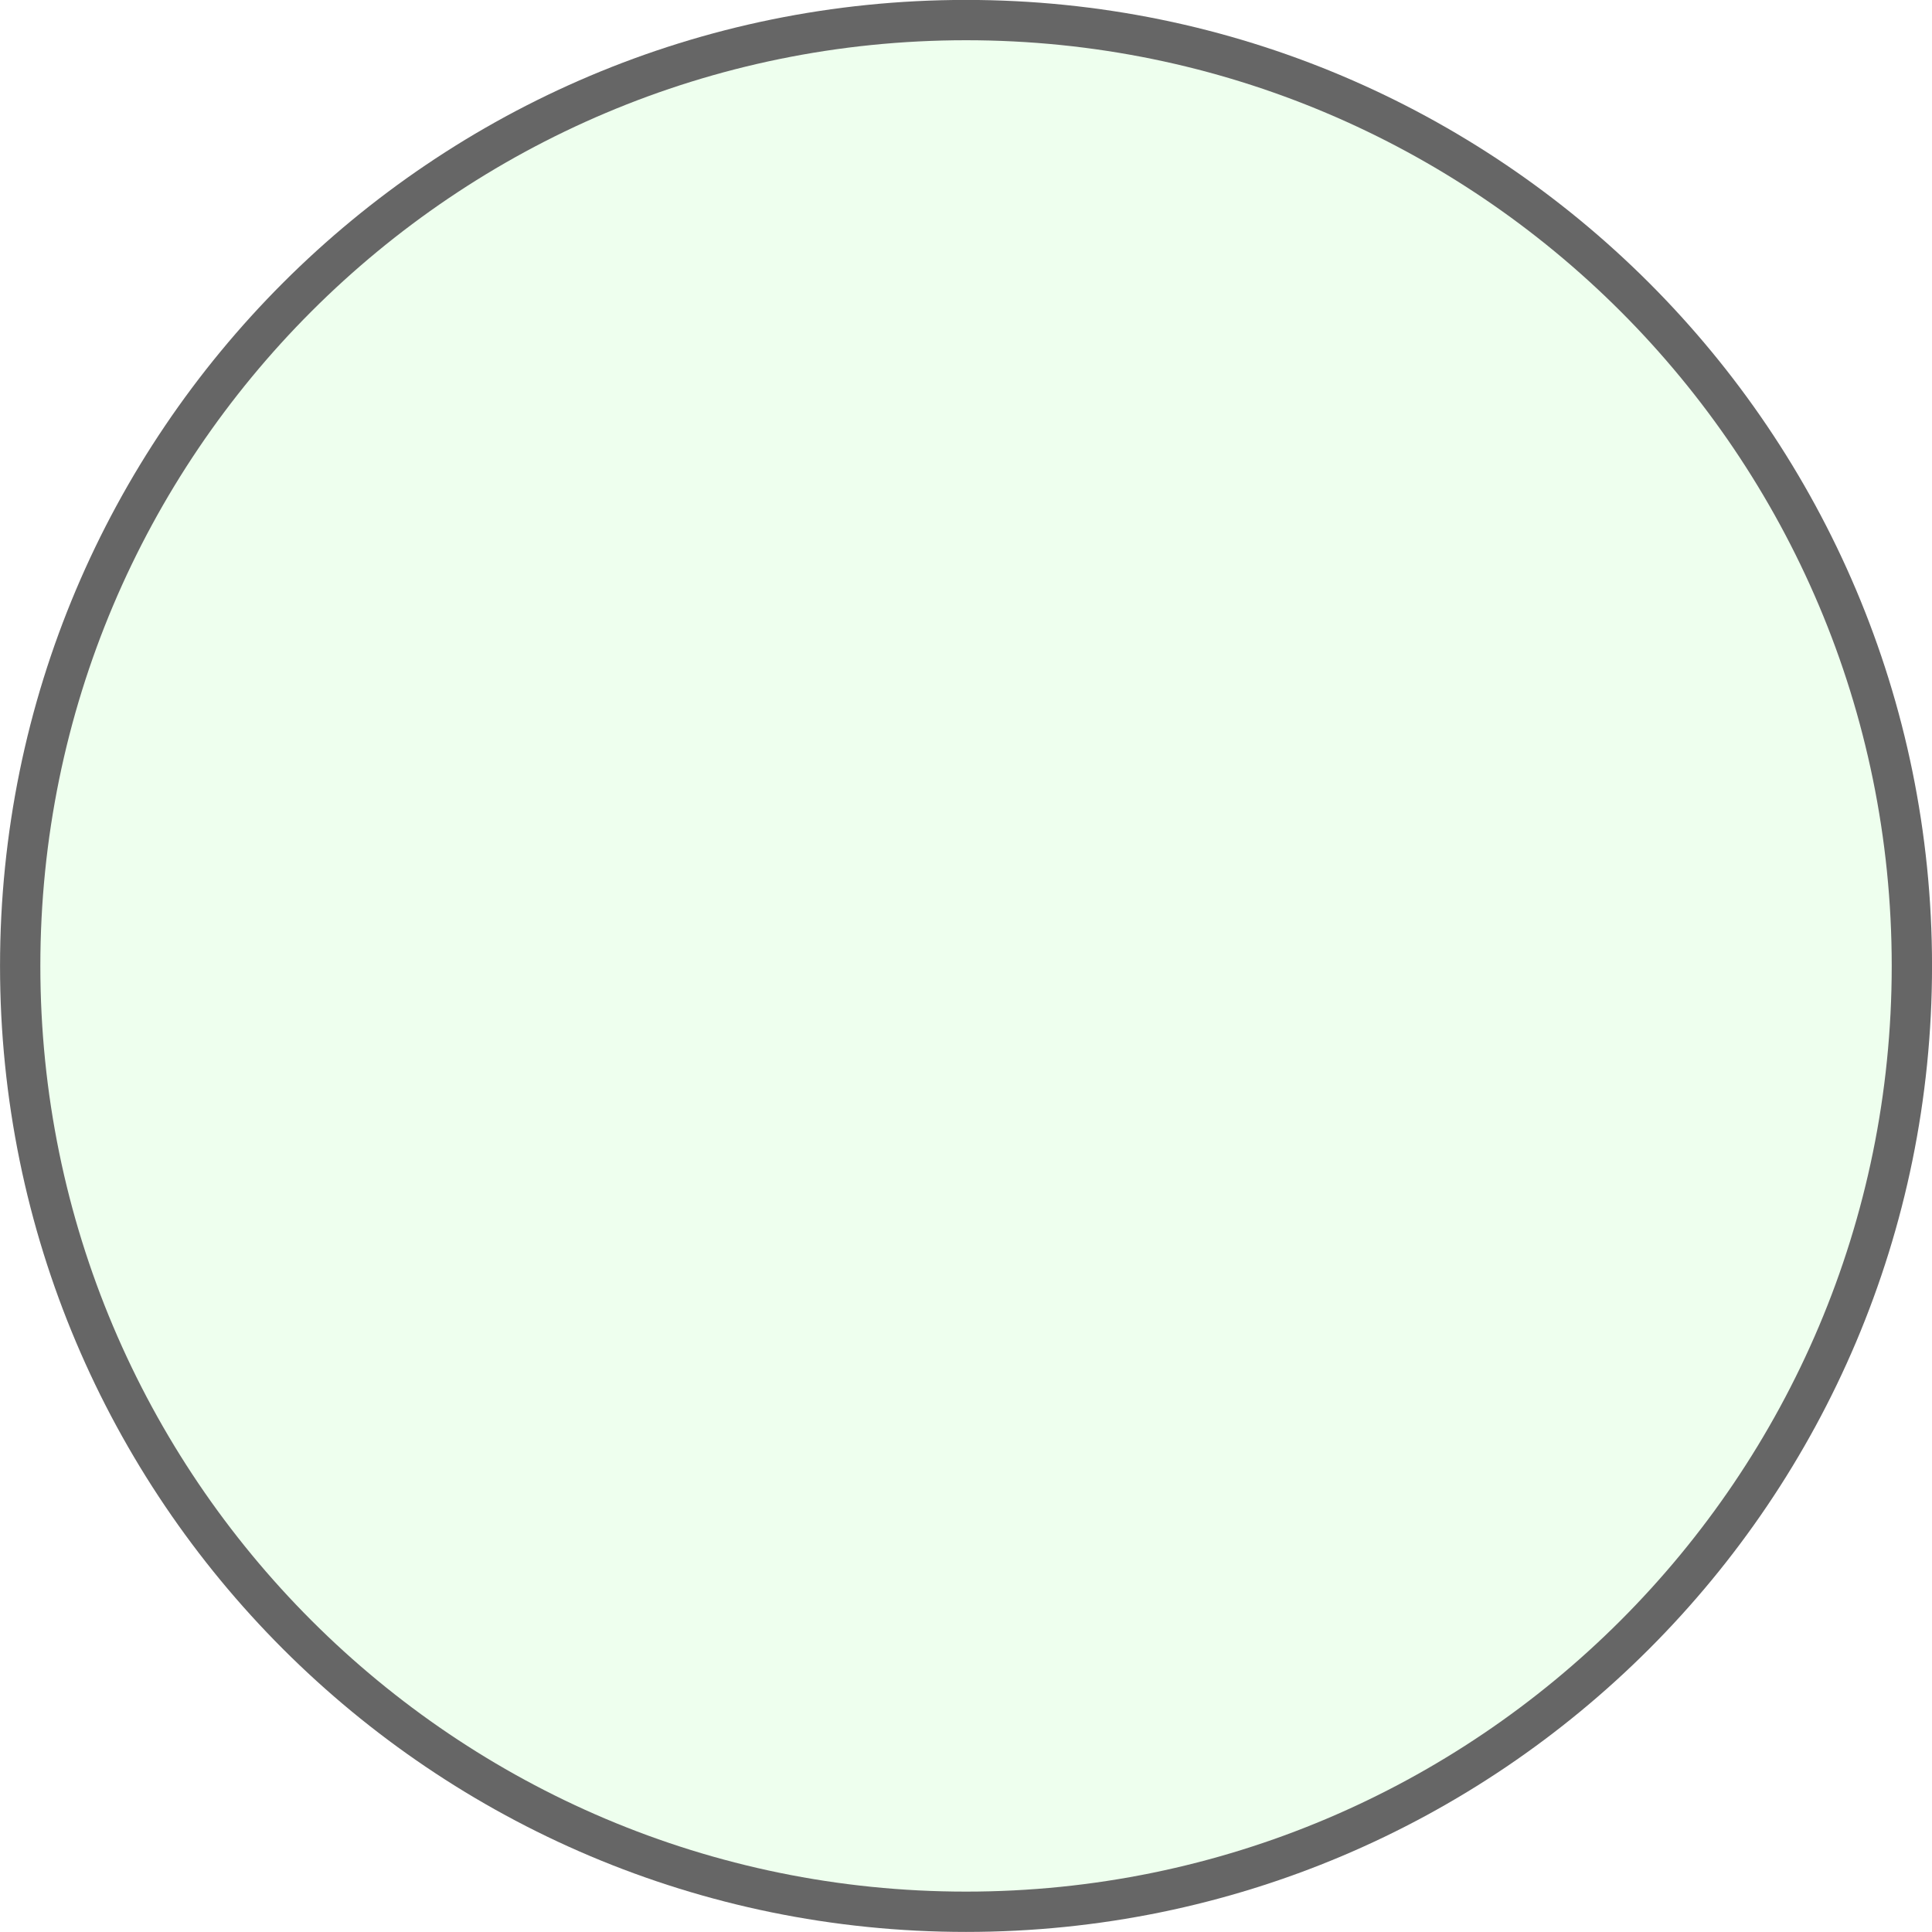
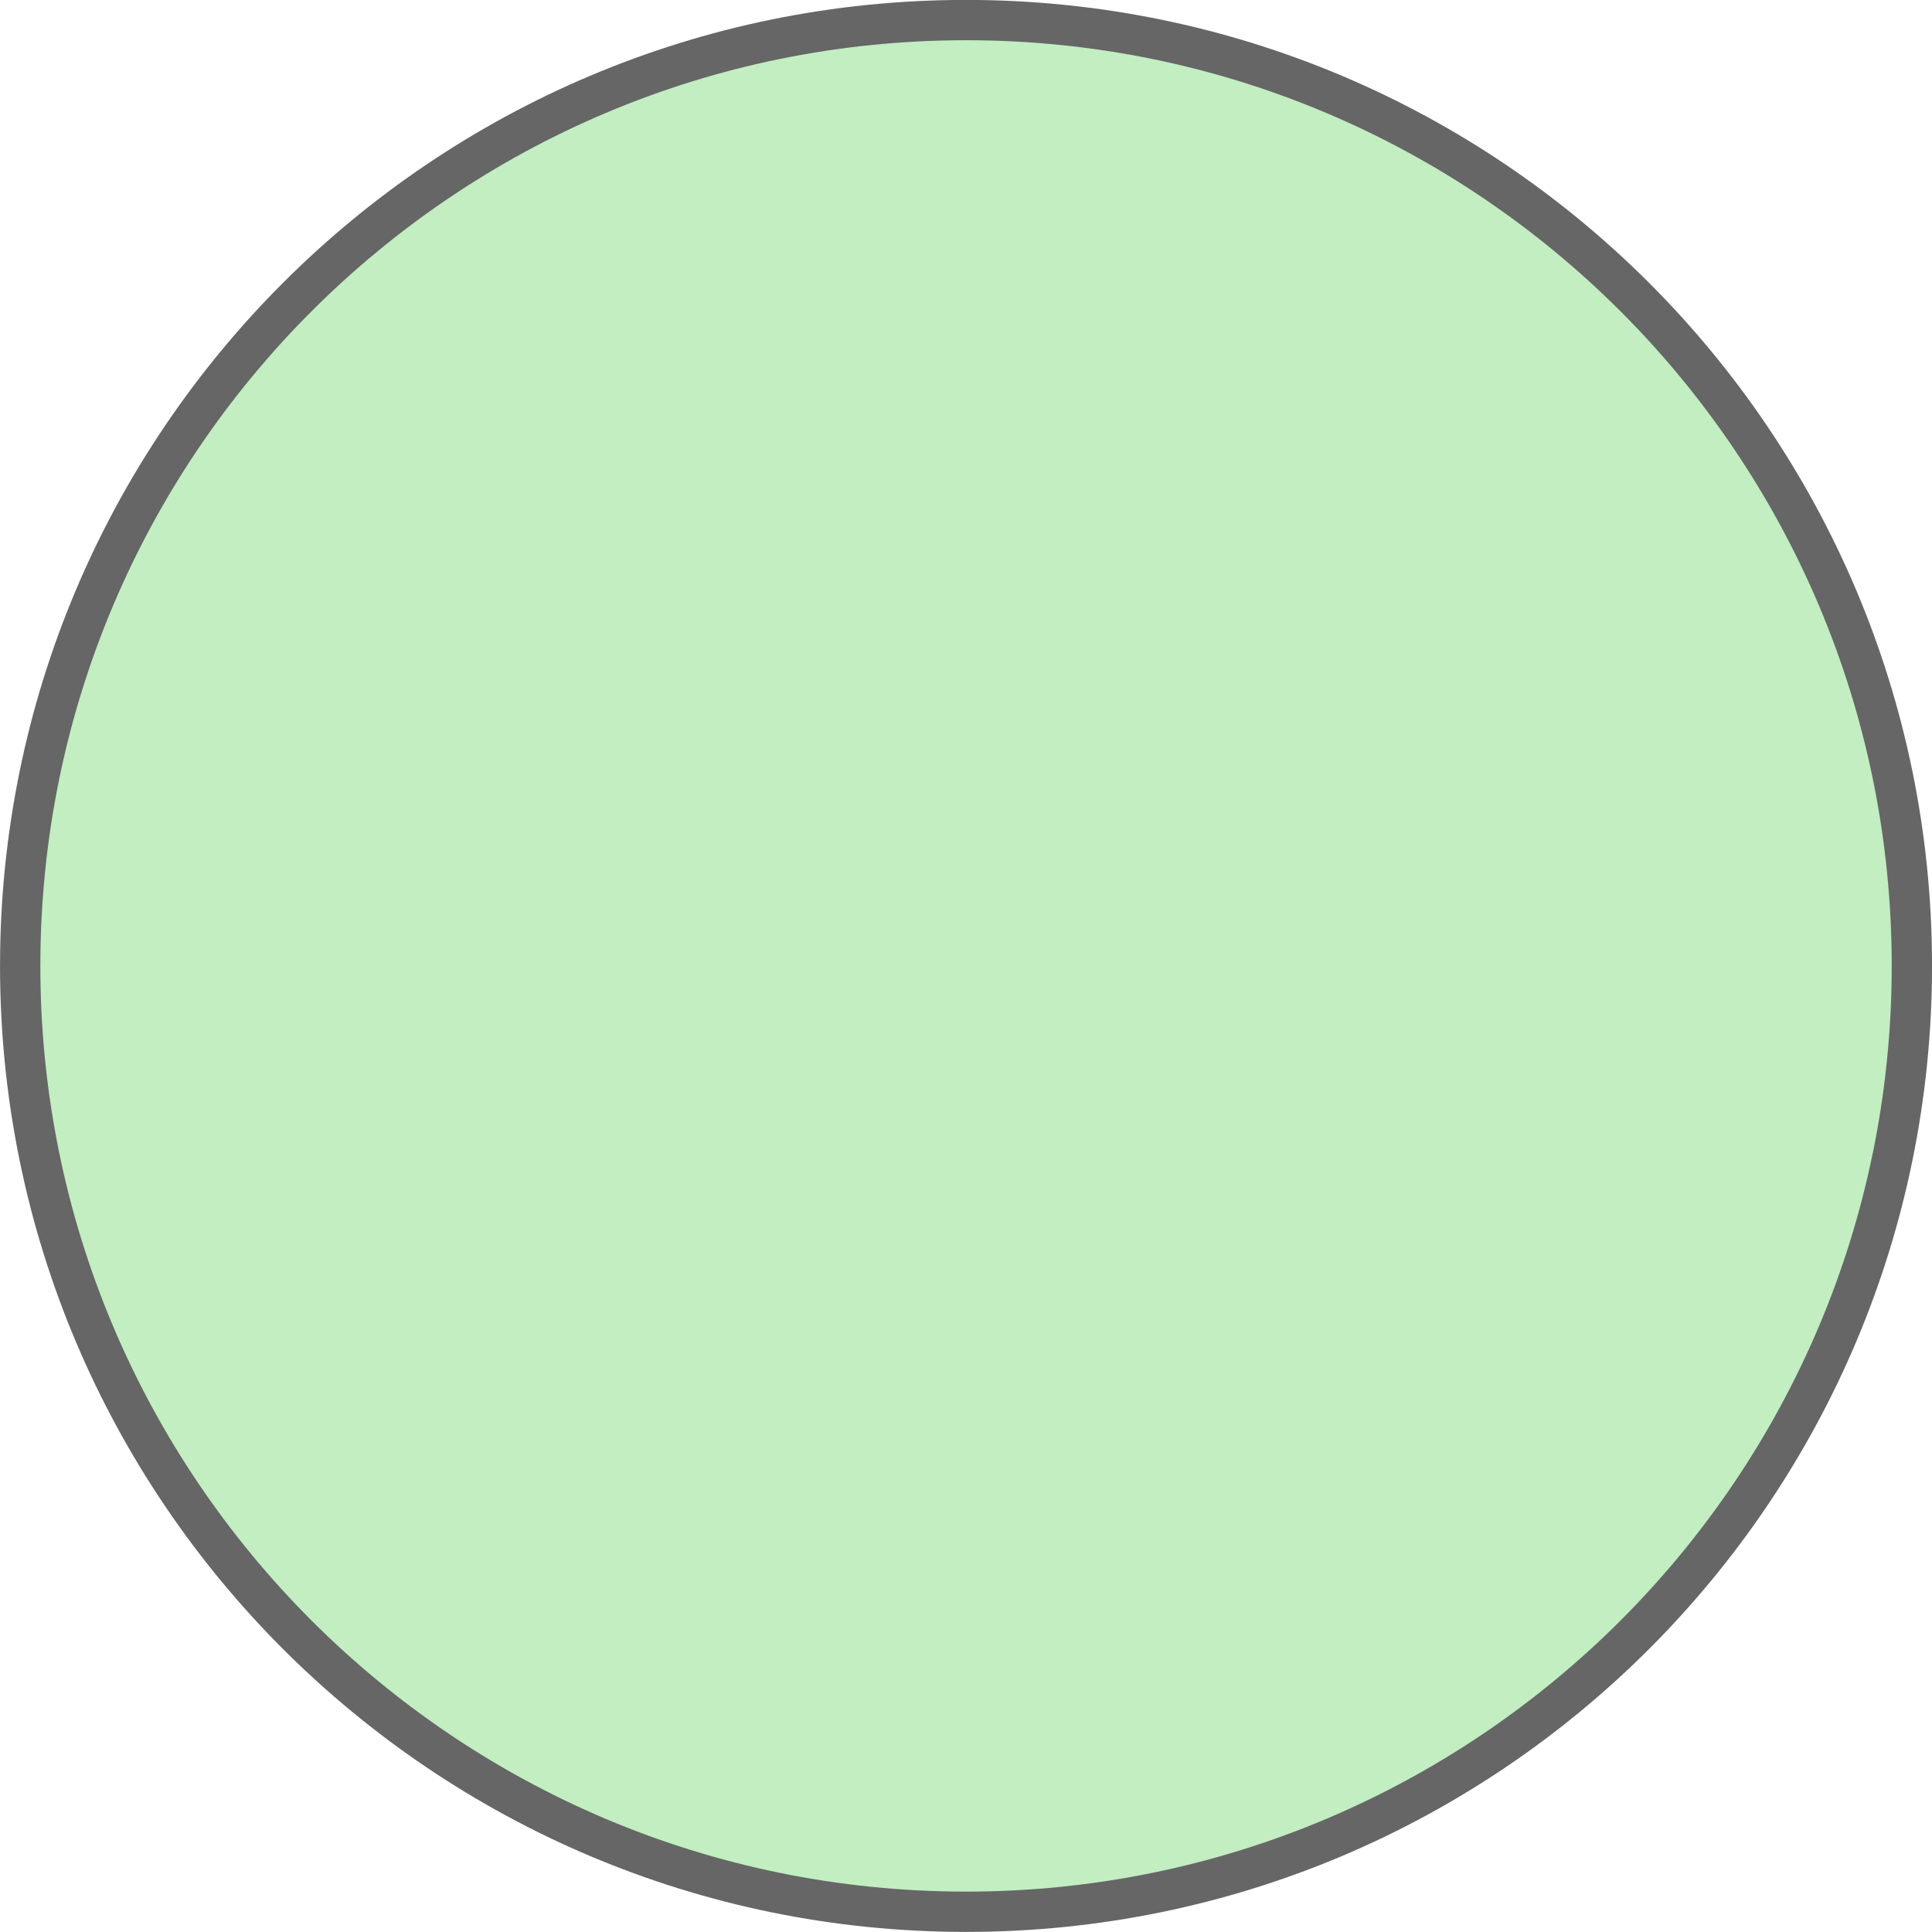
<svg xmlns="http://www.w3.org/2000/svg" width="48" height="48" viewBox="0 0 12.7 12.7" version="1.1" id="svg56722">
  <defs id="defs56716" />
  <g id="layer1" transform="translate(-35.42378,-56.1005)">
    <circle style="opacity:1;fill:#666666;fill-opacity:1;stroke-width:2.766" id="path812" cx="41.774" cy="62.45" r="6.35" />
-     <circle cy="62.45" cx="41.774" id="ellipse814" style="opacity:1;fill:#eeffee;fill-opacity:1;stroke-width:2.651" r="6.085" />
+     <circle cy="62.45" cx="41.774" id="ellipse814" style="opacity:1;fill:#c2eec2;fill-opacity:1;stroke-width:2.651" r="6.085" />
  </g>
</svg>
